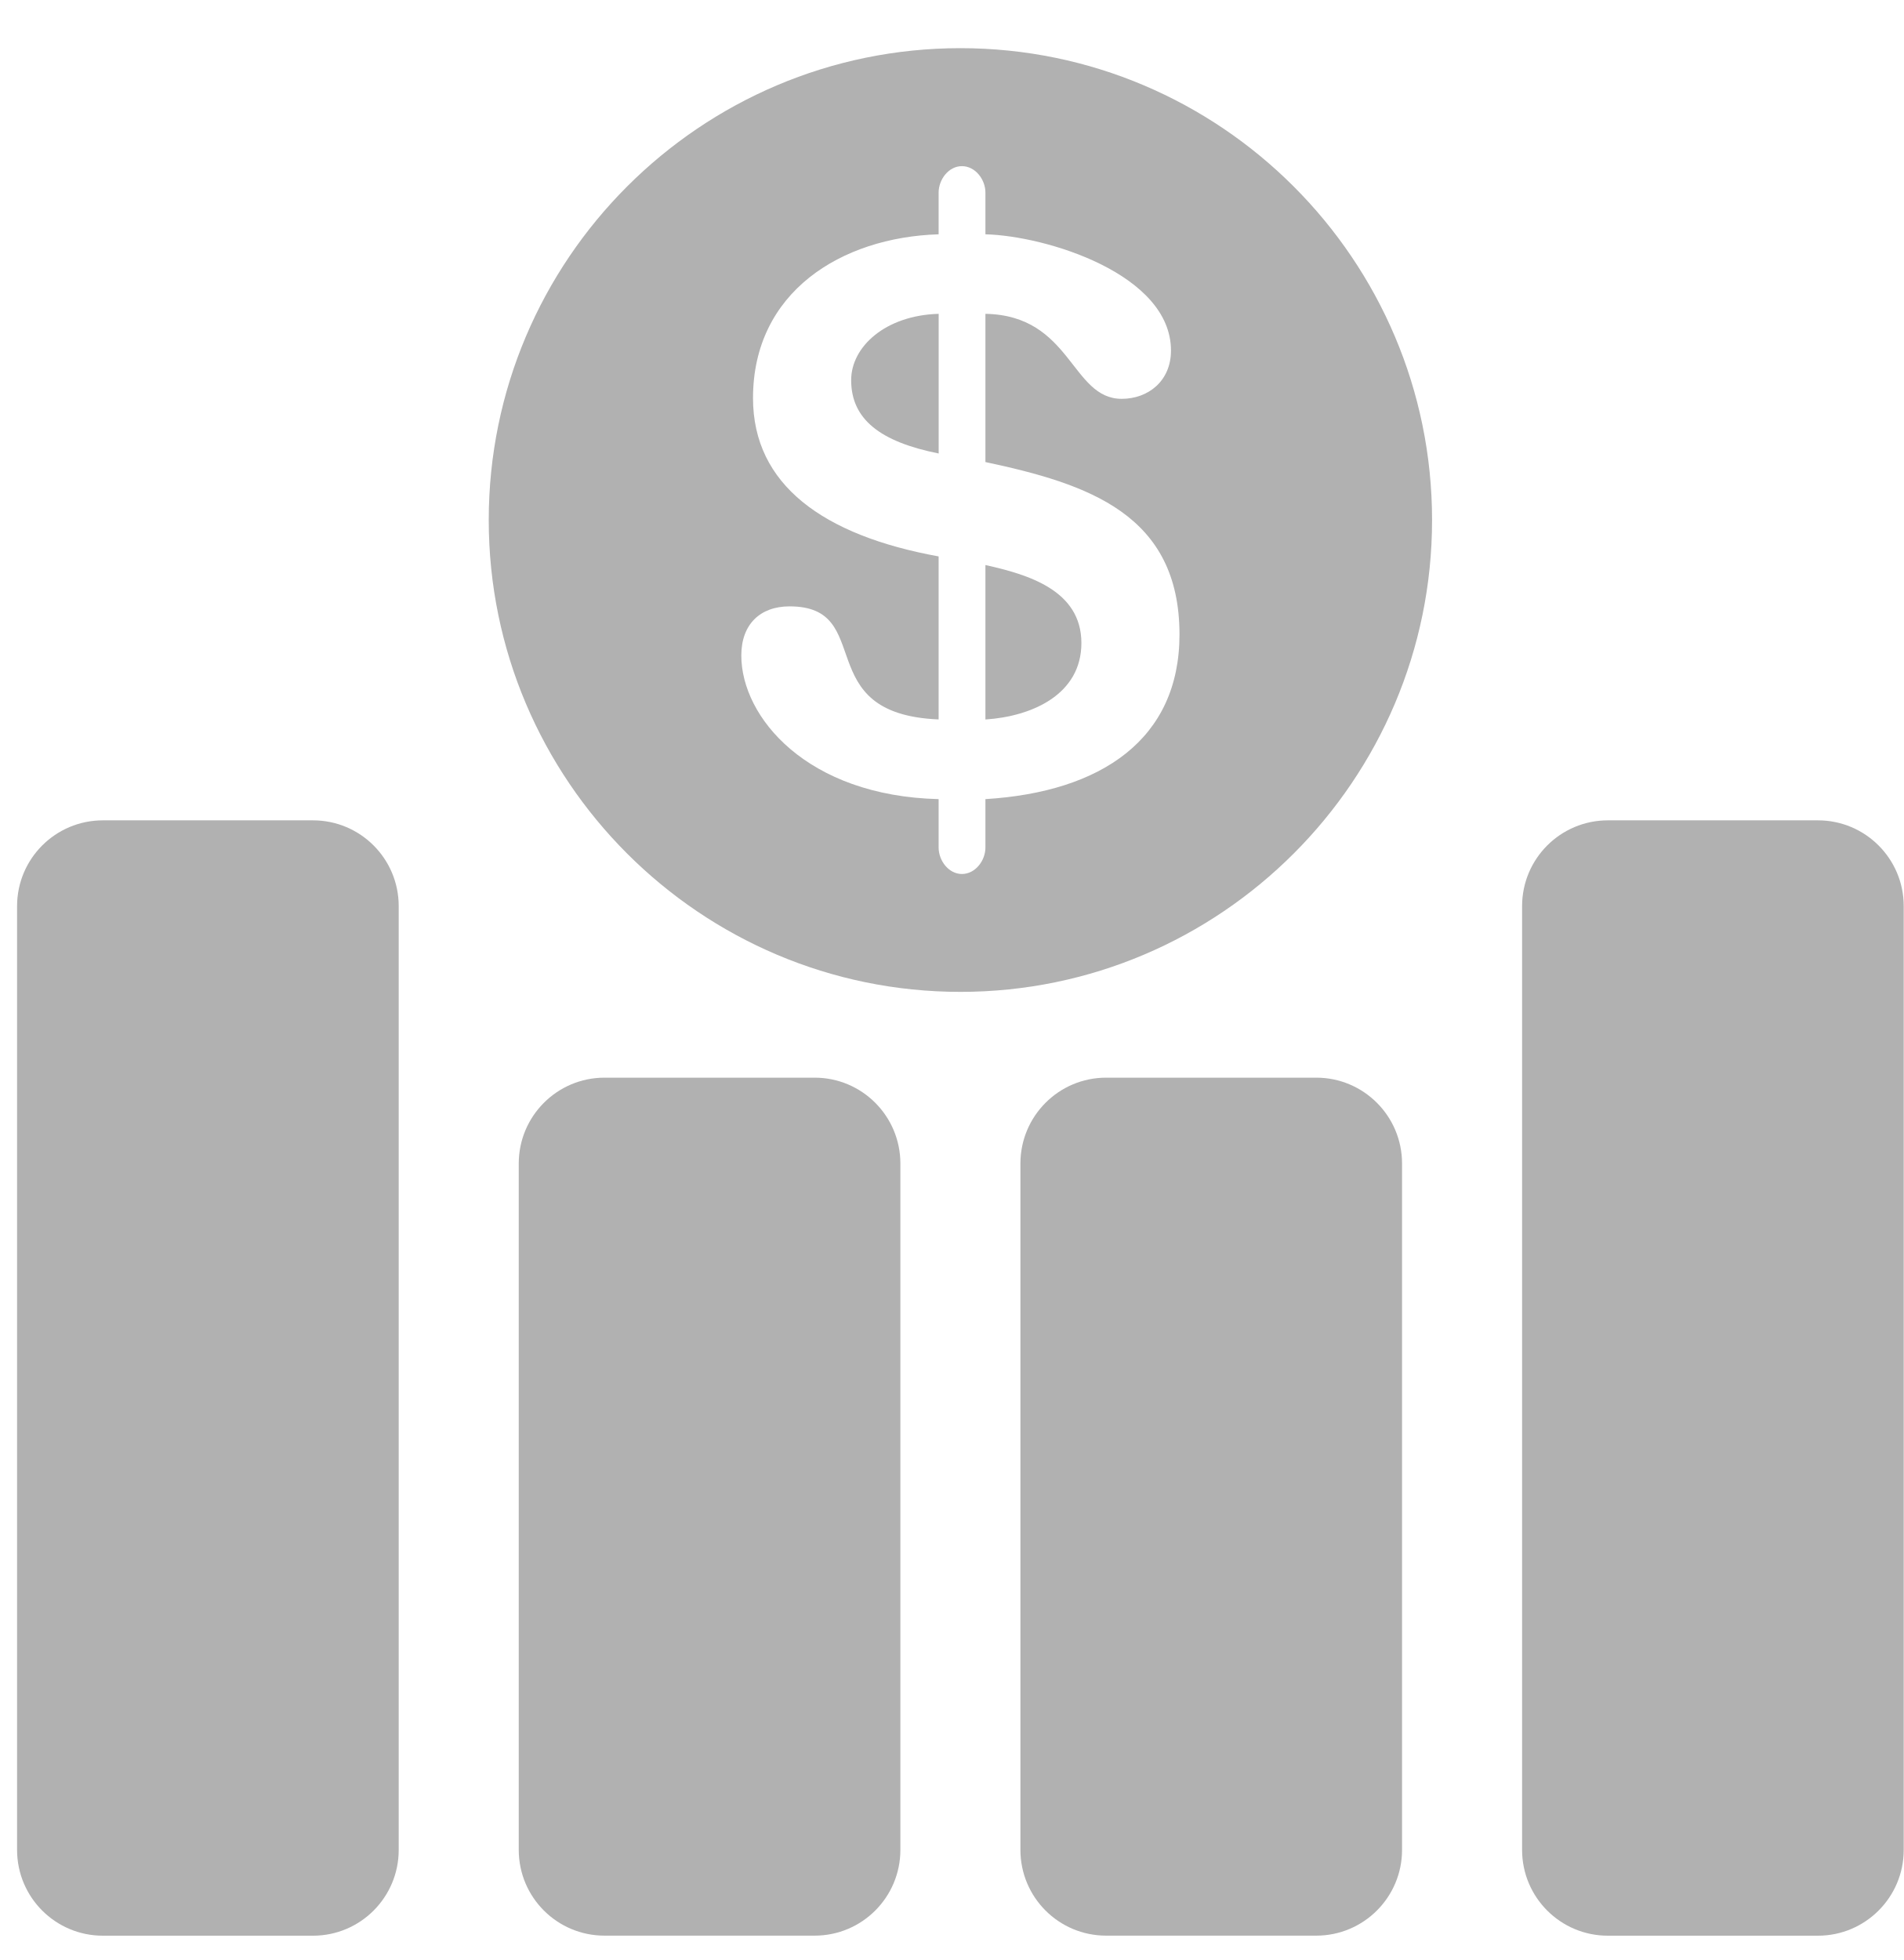
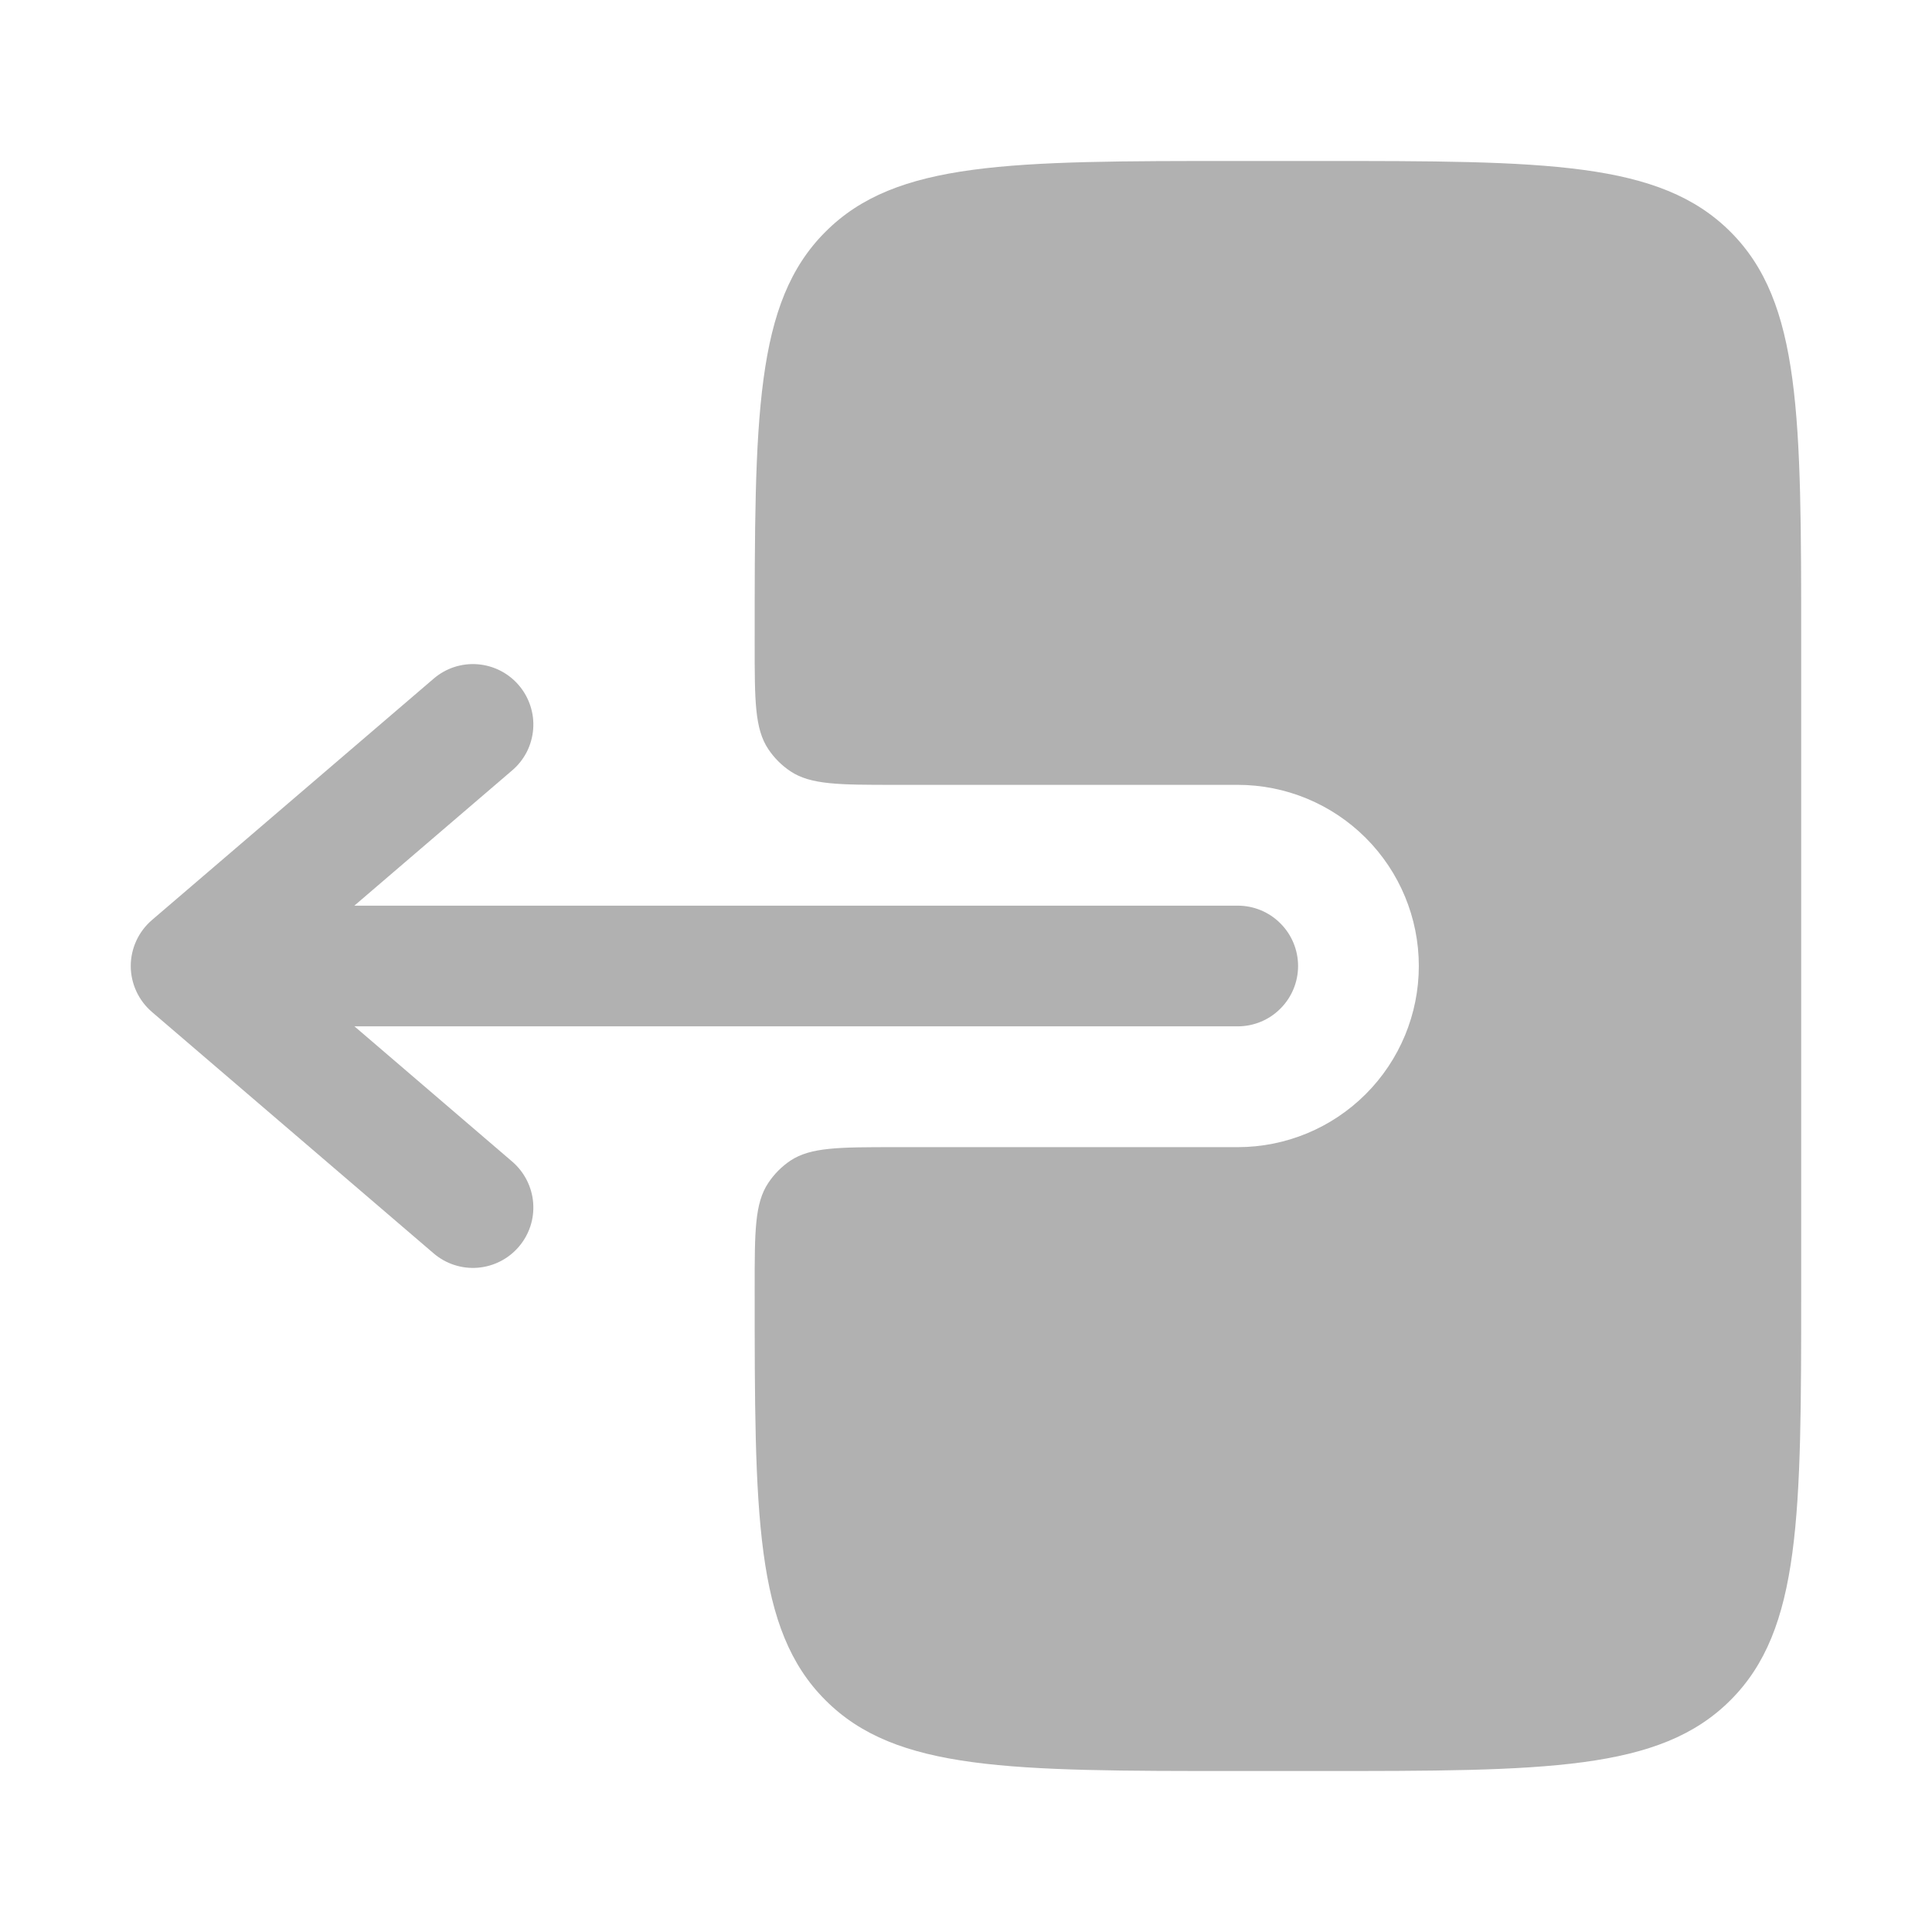
- <svg xmlns="http://www.w3.org/2000/svg" width="34" height="35" viewBox="0 0 34 35" fill="none">
-   <path d="M5.59 14.649H1.837C0.991 14.649 0.305 15.335 0.305 16.181V33.034C0.305 33.88 0.991 34.566 1.837 34.566H5.59C6.436 34.566 7.121 33.88 7.121 33.034V16.181C7.121 15.335 6.436 14.649 5.59 14.649Z" fill="#B1B1B1" />
-   <path d="M14.55 19.244H10.797C9.951 19.244 9.265 19.931 9.265 20.777V33.033C9.265 33.88 9.951 34.565 10.797 34.565H14.55C15.396 34.565 16.081 33.879 16.081 33.033V20.777C16.081 19.931 15.396 19.244 14.55 19.244Z" fill="#B1B1B1" />
-   <path d="M23.509 19.244H19.756C18.91 19.244 18.225 19.931 18.225 20.777V33.033C18.225 33.88 18.91 34.565 19.756 34.565H23.509C24.355 34.565 25.041 33.879 25.041 33.033V20.777C25.041 19.931 24.355 19.244 23.509 19.244Z" fill="#B1B1B1" />
-   <path d="M32.469 14.649H28.717C27.871 14.649 27.185 15.335 27.185 16.181V33.034C27.185 33.88 27.871 34.566 28.717 34.566H32.469C33.315 34.566 34.001 33.879 34.001 33.034V16.181C34.001 15.335 33.315 14.649 32.469 14.649Z" fill="#B1B1B1" />
-   <path d="M17.6 10.09V12.848C18.434 12.793 19.314 12.401 19.314 11.483C19.314 10.535 18.35 10.257 17.6 10.09Z" fill="#B1B1B1" />
-   <path d="M15.202 6.789C15.202 7.486 15.72 7.889 16.765 8.098V5.604C15.816 5.631 15.202 6.189 15.202 6.789Z" fill="#B1B1B1" />
-   <path d="M17.153 0.86C12.508 0.86 8.729 4.641 8.729 9.287C8.729 13.931 12.508 17.712 17.153 17.712C21.798 17.712 25.577 13.931 25.577 9.287C25.577 4.641 21.798 0.86 17.153 0.86ZM17.6 14.27V15.133C17.6 15.37 17.418 15.607 17.18 15.607C16.944 15.607 16.764 15.37 16.764 15.133V14.27C14.411 14.213 13.24 12.806 13.24 11.705C13.24 11.149 13.576 10.828 14.102 10.828C15.662 10.828 14.449 12.751 16.764 12.847V9.936C14.7 9.561 13.449 8.655 13.449 7.109C13.449 5.215 15.024 4.238 16.764 4.184V3.441C16.764 3.203 16.944 2.967 17.18 2.967C17.418 2.967 17.6 3.203 17.6 3.441V4.184C18.685 4.212 20.914 4.894 20.914 6.26C20.914 6.803 20.508 7.122 20.034 7.122C19.128 7.122 19.141 5.633 17.6 5.604V8.251C19.438 8.642 21.066 9.185 21.066 11.331C21.066 13.197 19.674 14.143 17.6 14.27Z" fill="#B1B1B1" />
+ <svg xmlns="http://www.w3.org/2000/svg" width="34" height="34" viewBox="0 0 34 34" fill="none">
+   <path fill-rule="evenodd" clip-rule="evenodd" d="M22.844 17C22.844 16.718 22.732 16.448 22.532 16.249C22.333 16.049 22.063 15.938 21.781 15.938H6.236L9.014 13.557C9.12 13.467 9.207 13.356 9.271 13.232C9.334 13.107 9.372 12.971 9.383 12.832C9.394 12.693 9.377 12.553 9.333 12.42C9.29 12.288 9.221 12.165 9.13 12.059C9.04 11.953 8.929 11.866 8.804 11.802C8.68 11.739 8.544 11.701 8.405 11.69C8.266 11.679 8.126 11.696 7.993 11.739C7.86 11.783 7.738 11.852 7.632 11.943L2.673 16.192C2.557 16.292 2.463 16.416 2.399 16.555C2.335 16.695 2.301 16.846 2.301 17C2.301 17.154 2.335 17.305 2.399 17.445C2.463 17.584 2.557 17.708 2.673 17.808L7.632 22.058C7.846 22.241 8.124 22.332 8.405 22.31C8.686 22.288 8.947 22.155 9.13 21.941C9.314 21.727 9.405 21.449 9.383 21.168C9.361 20.887 9.228 20.626 9.014 20.442L6.238 18.062H21.781C22.063 18.062 22.333 17.951 22.532 17.751C22.732 17.552 22.844 17.282 22.844 17Z" fill="#B1B1B1" />
+   <path d="M13.281 11.333C13.281 12.328 13.281 12.825 13.521 13.184C13.624 13.338 13.756 13.47 13.91 13.573C14.269 13.812 14.766 13.812 15.76 13.812H21.781C22.627 13.812 23.437 14.148 24.035 14.746C24.633 15.344 24.969 16.155 24.969 17C24.969 17.845 24.633 18.656 24.035 19.254C23.437 19.852 22.627 20.188 21.781 20.188H15.76C14.766 20.188 14.269 20.188 13.91 20.425C13.756 20.529 13.624 20.662 13.521 20.817C13.281 21.175 13.281 21.672 13.281 22.667C13.281 26.673 13.281 28.678 14.527 29.921C15.77 31.167 17.773 31.167 21.78 31.167H23.197C27.206 31.167 29.207 31.167 30.453 29.921C31.698 28.678 31.698 26.673 31.698 22.667V11.333C31.698 7.327 31.698 5.322 30.453 4.079C29.207 2.835 27.204 2.833 23.198 2.833H21.781C17.773 2.833 15.77 2.833 14.527 4.079C13.281 5.322 13.281 7.327 13.281 11.333Z" fill="#B1B1B1" />
</svg>
